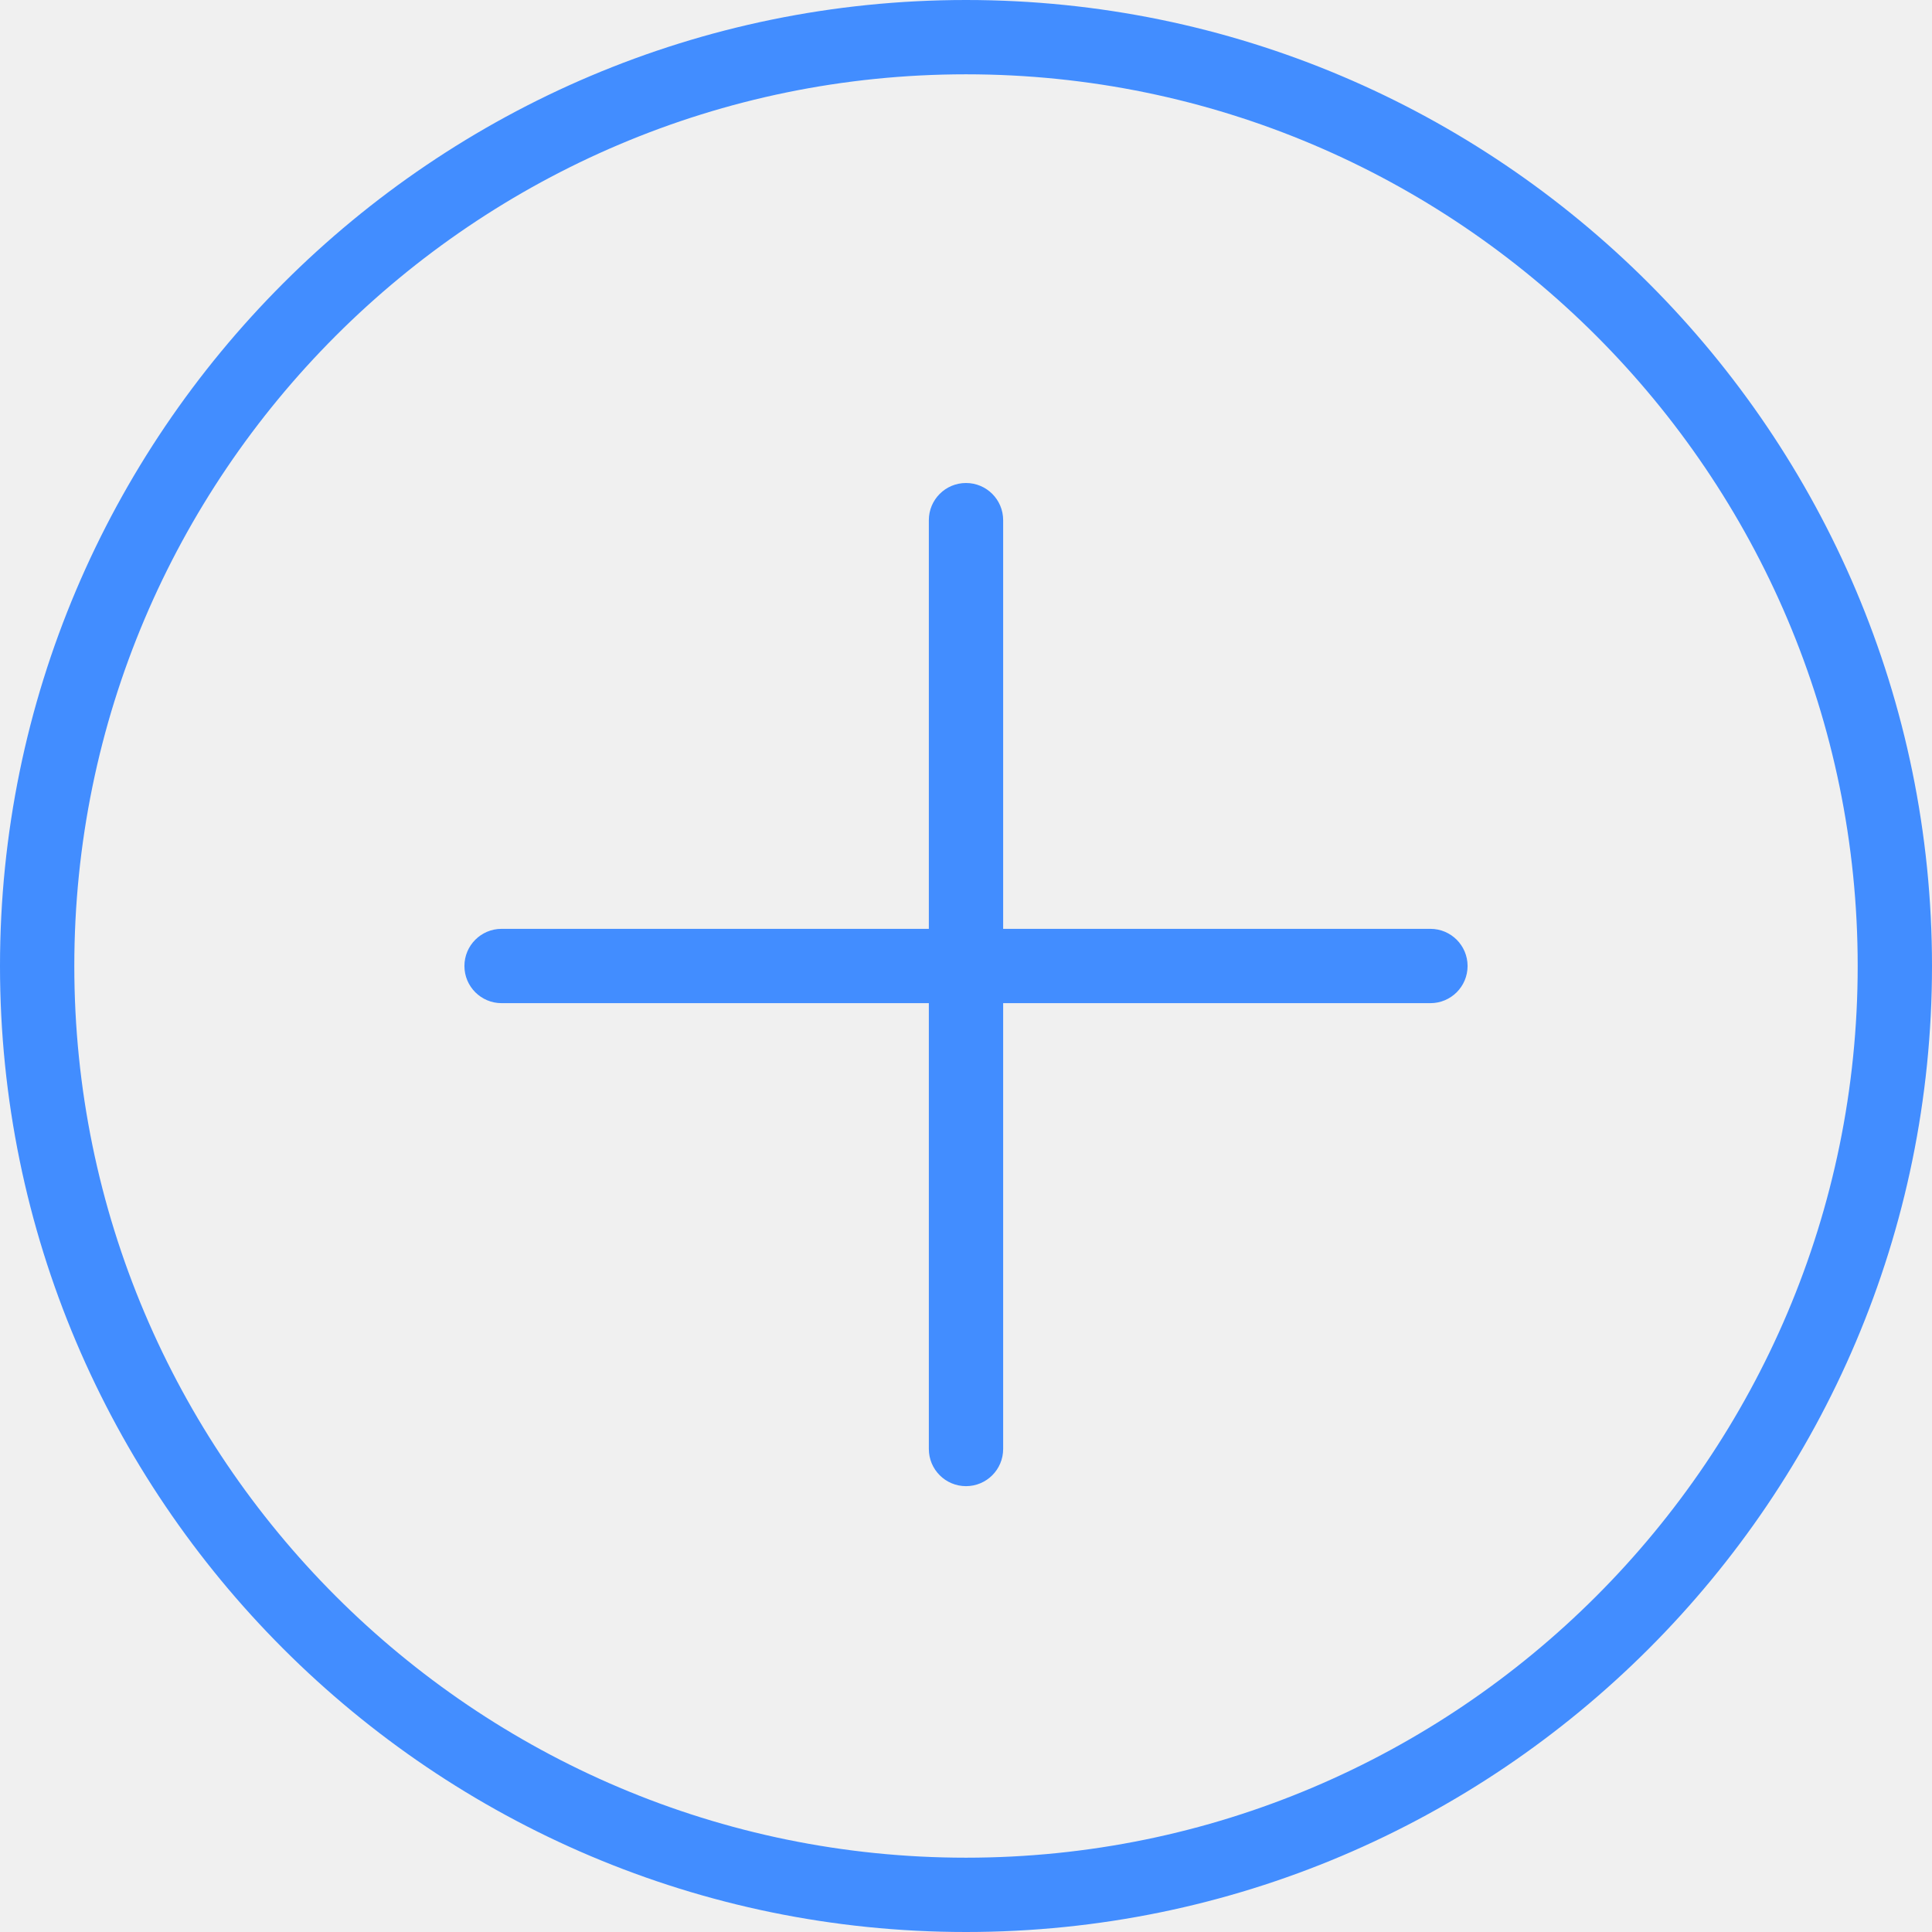
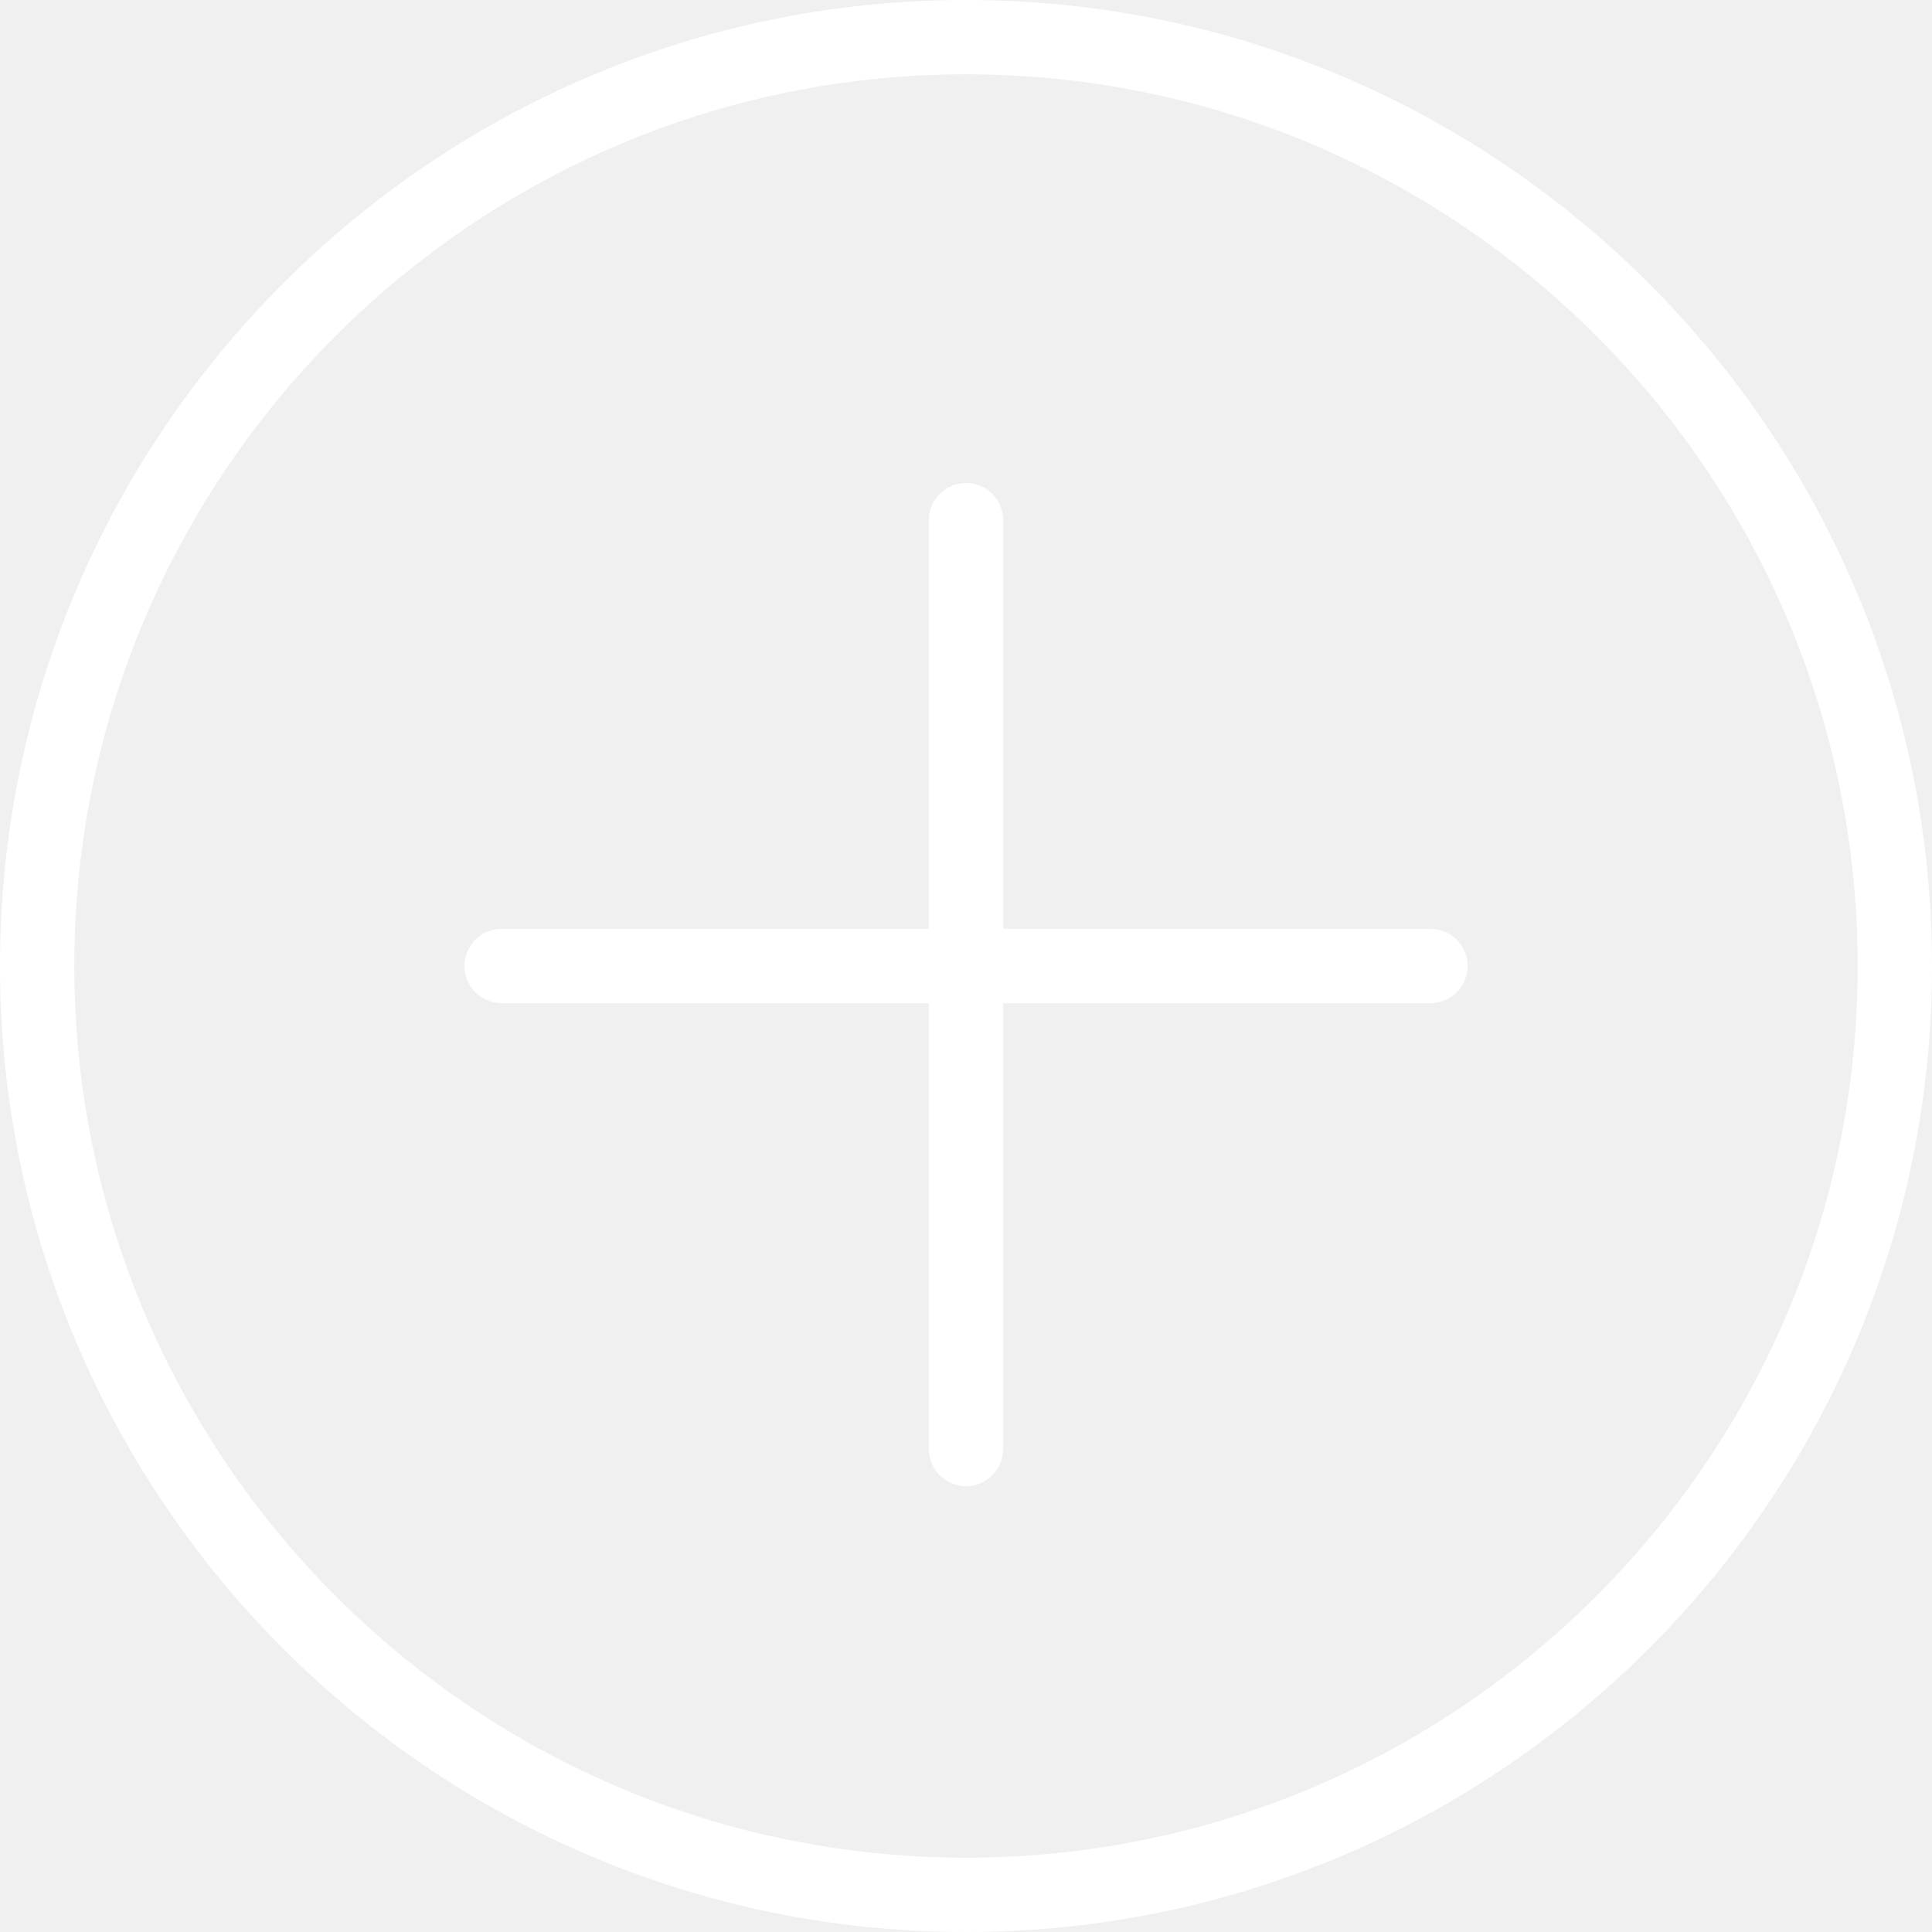
<svg xmlns="http://www.w3.org/2000/svg" version="1.1" id="Capa_1" x="0px" y="0px" viewBox="0 0 52 52" style="enable-background:new 0 0 52 52;" xml:space="preserve" width="512px" height="512px" class="">
  <g>
    <g>
-       <path d="M26,0C11.664,0,0,11.663,0,26s11.664,26,26,26s26-11.663,26-26S40.336,0,26,0z M26,50C12.767,50,2,39.233,2,26   S12.767,2,26,2s24,10.767,24,24S39.233,50,26,50z" data-original="#000000" class="active-path" data-old_color="#000000" fill="#428DFF" />
-       <path d="M38.5,25H27V14c0-0.553-0.448-1-1-1s-1,0.447-1,1v11H13.5c-0.552,0-1,0.447-1,1s0.448,1,1,1H25v12c0,0.553,0.448,1,1,1   s1-0.447,1-1V27h11.5c0.552,0,1-0.447,1-1S39.052,25,38.5,25z" data-original="#000000" class="active-path" data-old_color="#000000" fill="#428DFF" />
+       <path d="M26,0C11.664,0,0,11.663,0,26s11.664,26,26,26s26-11.663,26-26S40.336,0,26,0z M26,50C12.767,50,2,39.233,2,26   S12.767,2,26,2s24,10.767,24,24S39.233,50,26,50z" data-original="#000000" class="active-path" data-old_color="#000000" fill="#FFFFFF" />
+       <path d="M38.5,25H27V14c0-0.553-0.448-1-1-1s-1,0.447-1,1v11H13.5c-0.552,0-1,0.447-1,1s0.448,1,1,1H25v12c0,0.553,0.448,1,1,1   s1-0.447,1-1V27h11.5c0.552,0,1-0.447,1-1S39.052,25,38.5,25z" data-original="#000000" class="active-path" data-old_color="#000000" fill="#FFFFFF" />
    </g>
  </g>
</svg>
